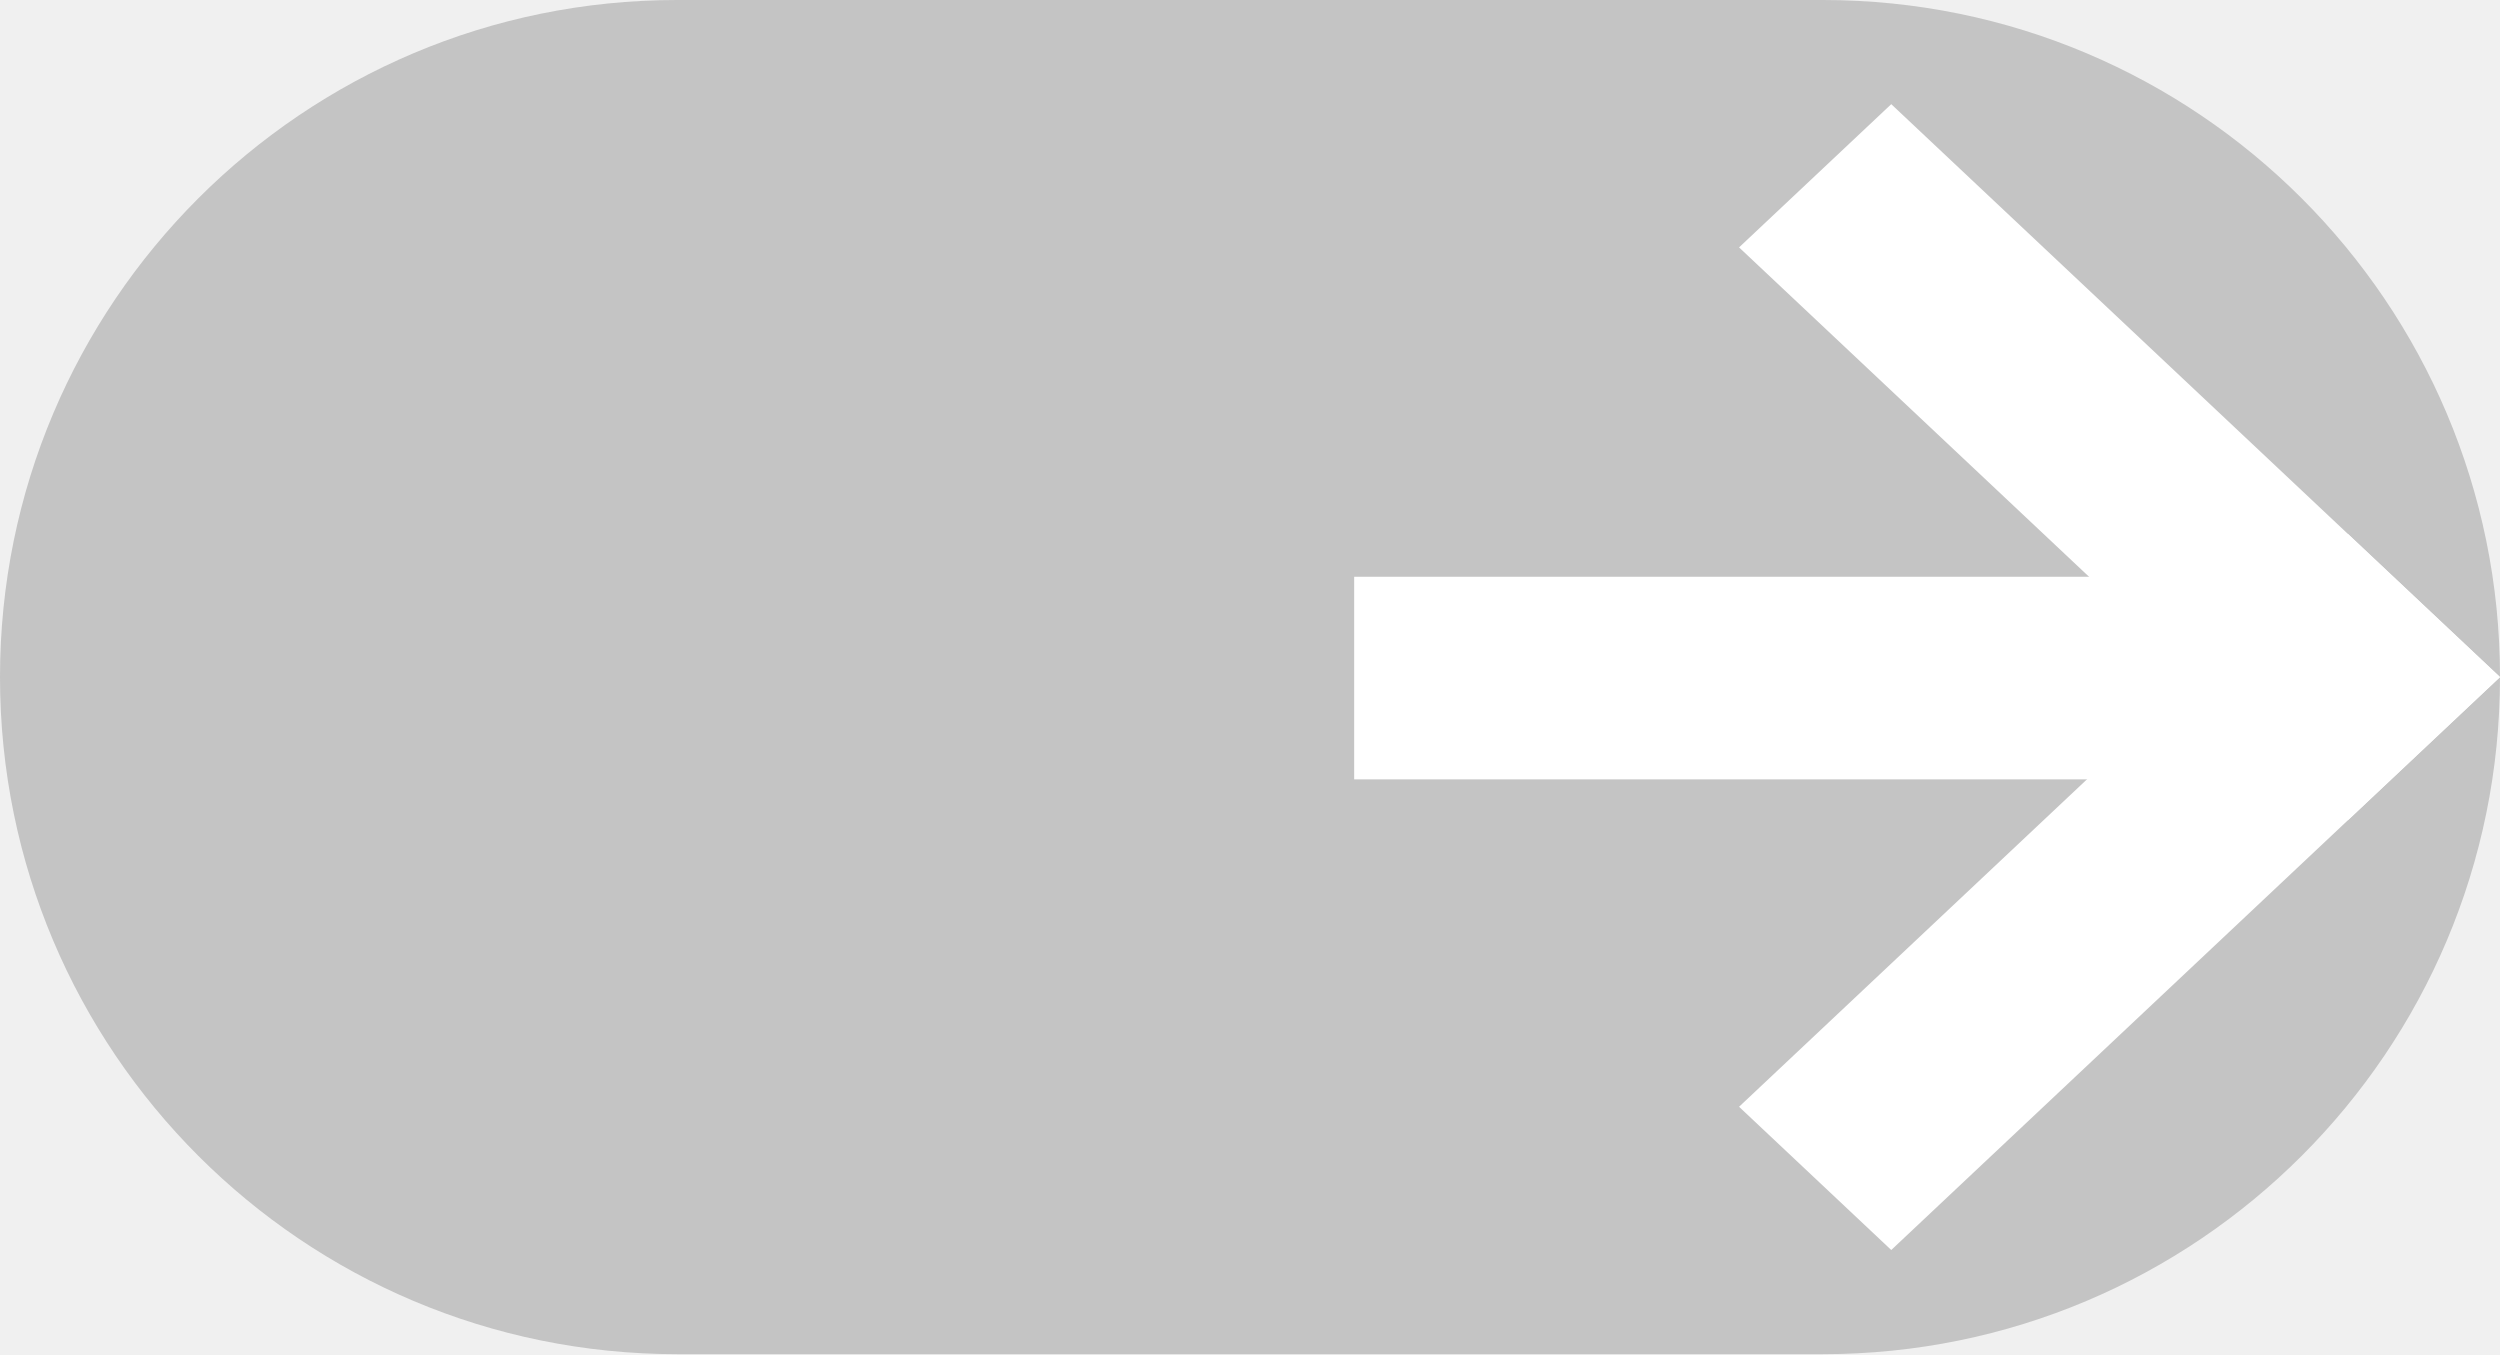
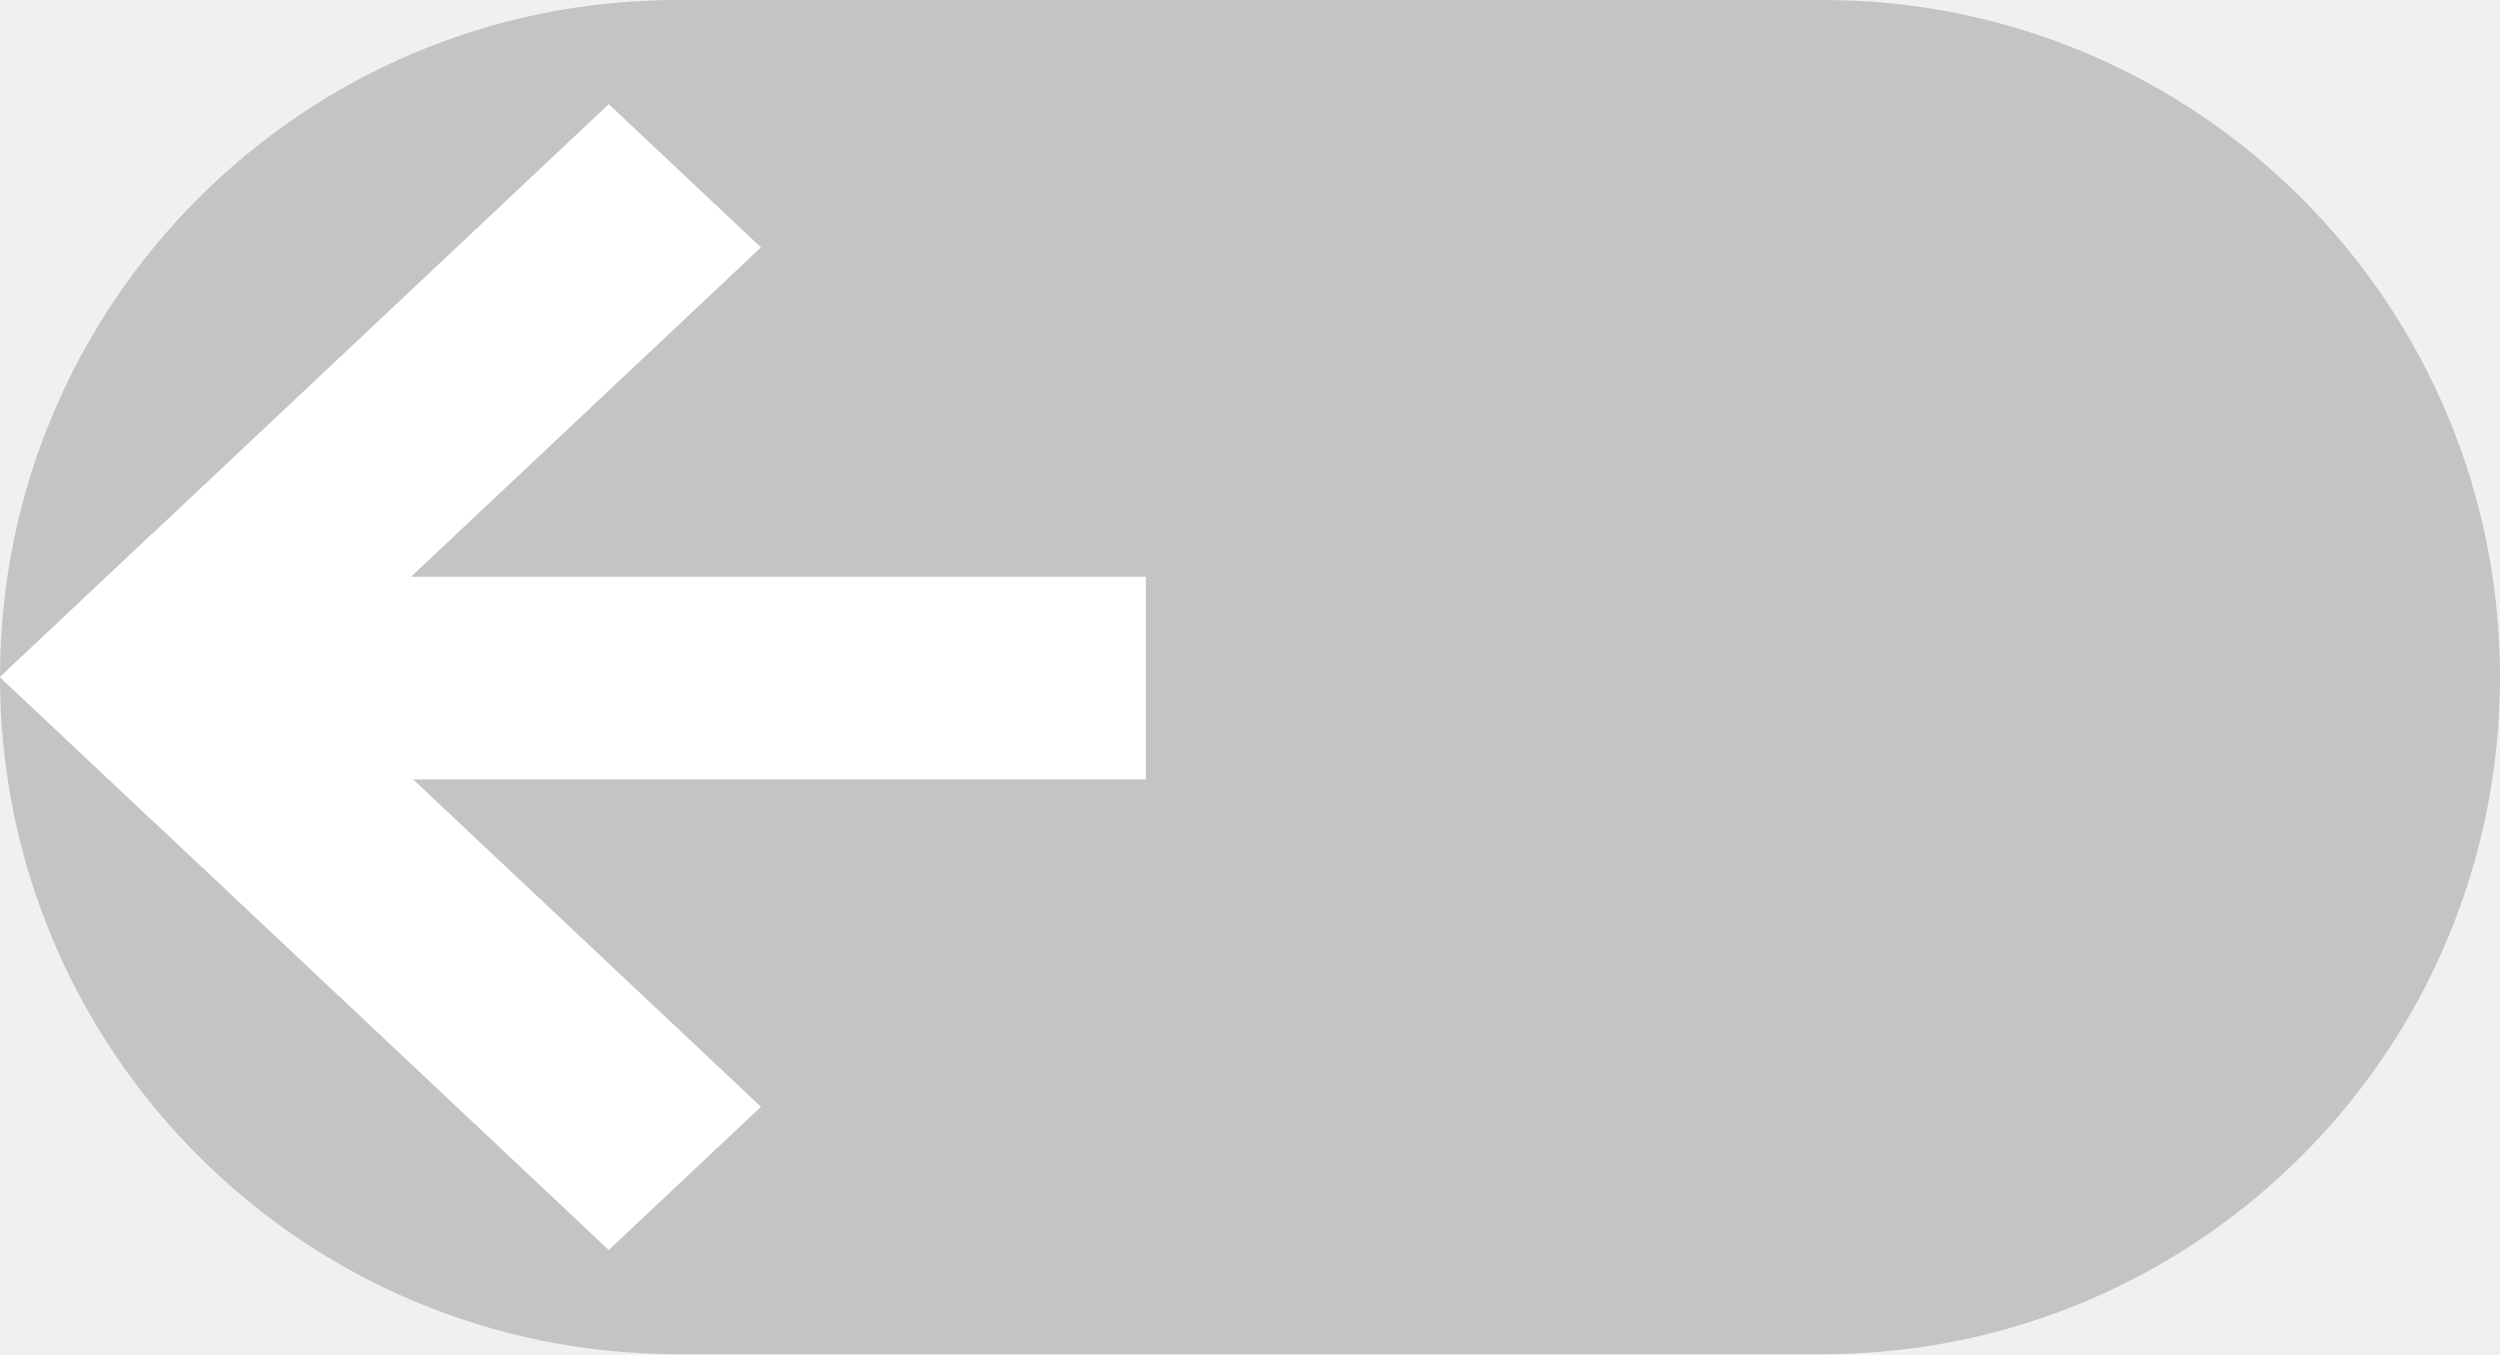
<svg xmlns="http://www.w3.org/2000/svg" width="24" height="13" viewBox="0 0 24 13" fill="none">
-   <rect width="24" height="13" rx="6.5" fill="#C4C4C4" />
-   <path d="M18.156 1L24 6.5L22.539 7.875L16.695 2.375L18.156 1Z" fill="white" />
-   <path d="M24 6.5L18.156 12L16.695 10.625L22.539 5.125L24 6.5Z" fill="white" />
-   <path d="M13 5.537H21.265V7.482H13V5.537Z" fill="white" />
+   <rect width="24" height="13" rx="6.5" transform="matrix(-1 0 0 1 24 0)" fill="#C4C4C4" />
+   <path d="M5.844 1L0 6.5L1.461 7.875L7.305 2.375L5.844 1Z" fill="white" />
+   <path d="M0 6.5L5.844 12L7.305 10.625L1.461 5.125L0 6.5Z" fill="white" />
+   <path d="M11 5.537H2.735V7.482H11V5.537Z" fill="white" />
</svg>
